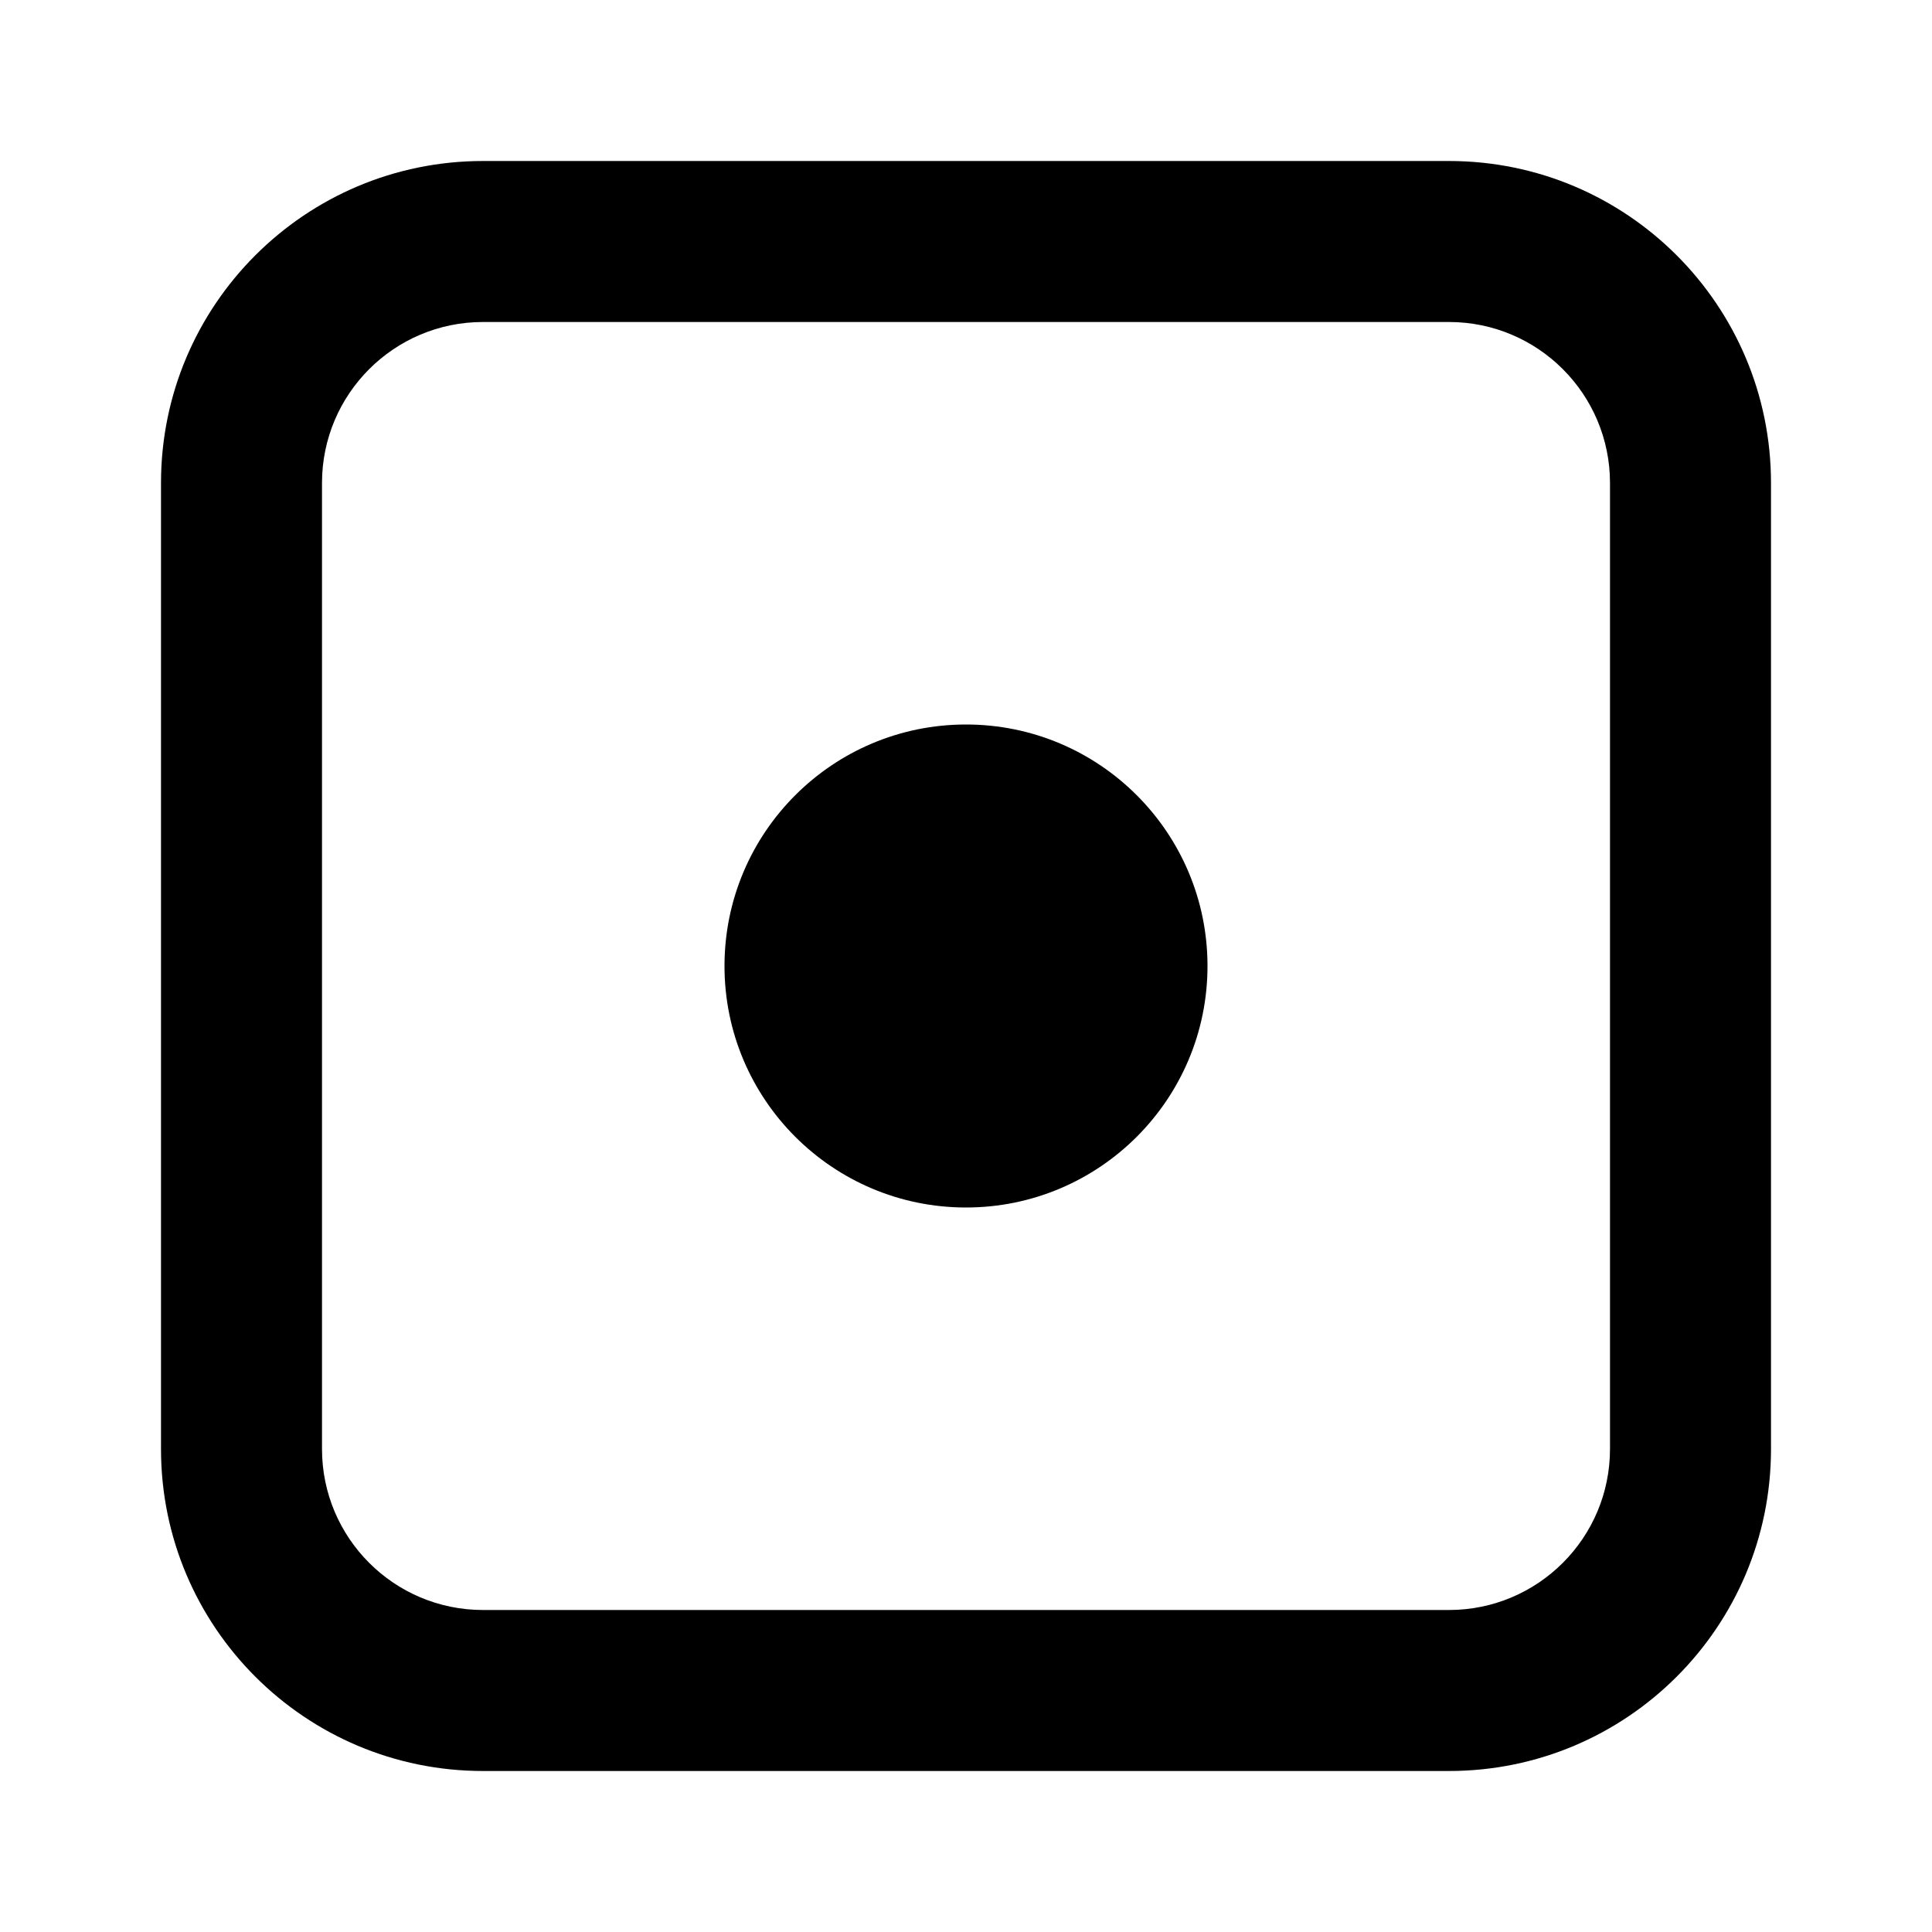
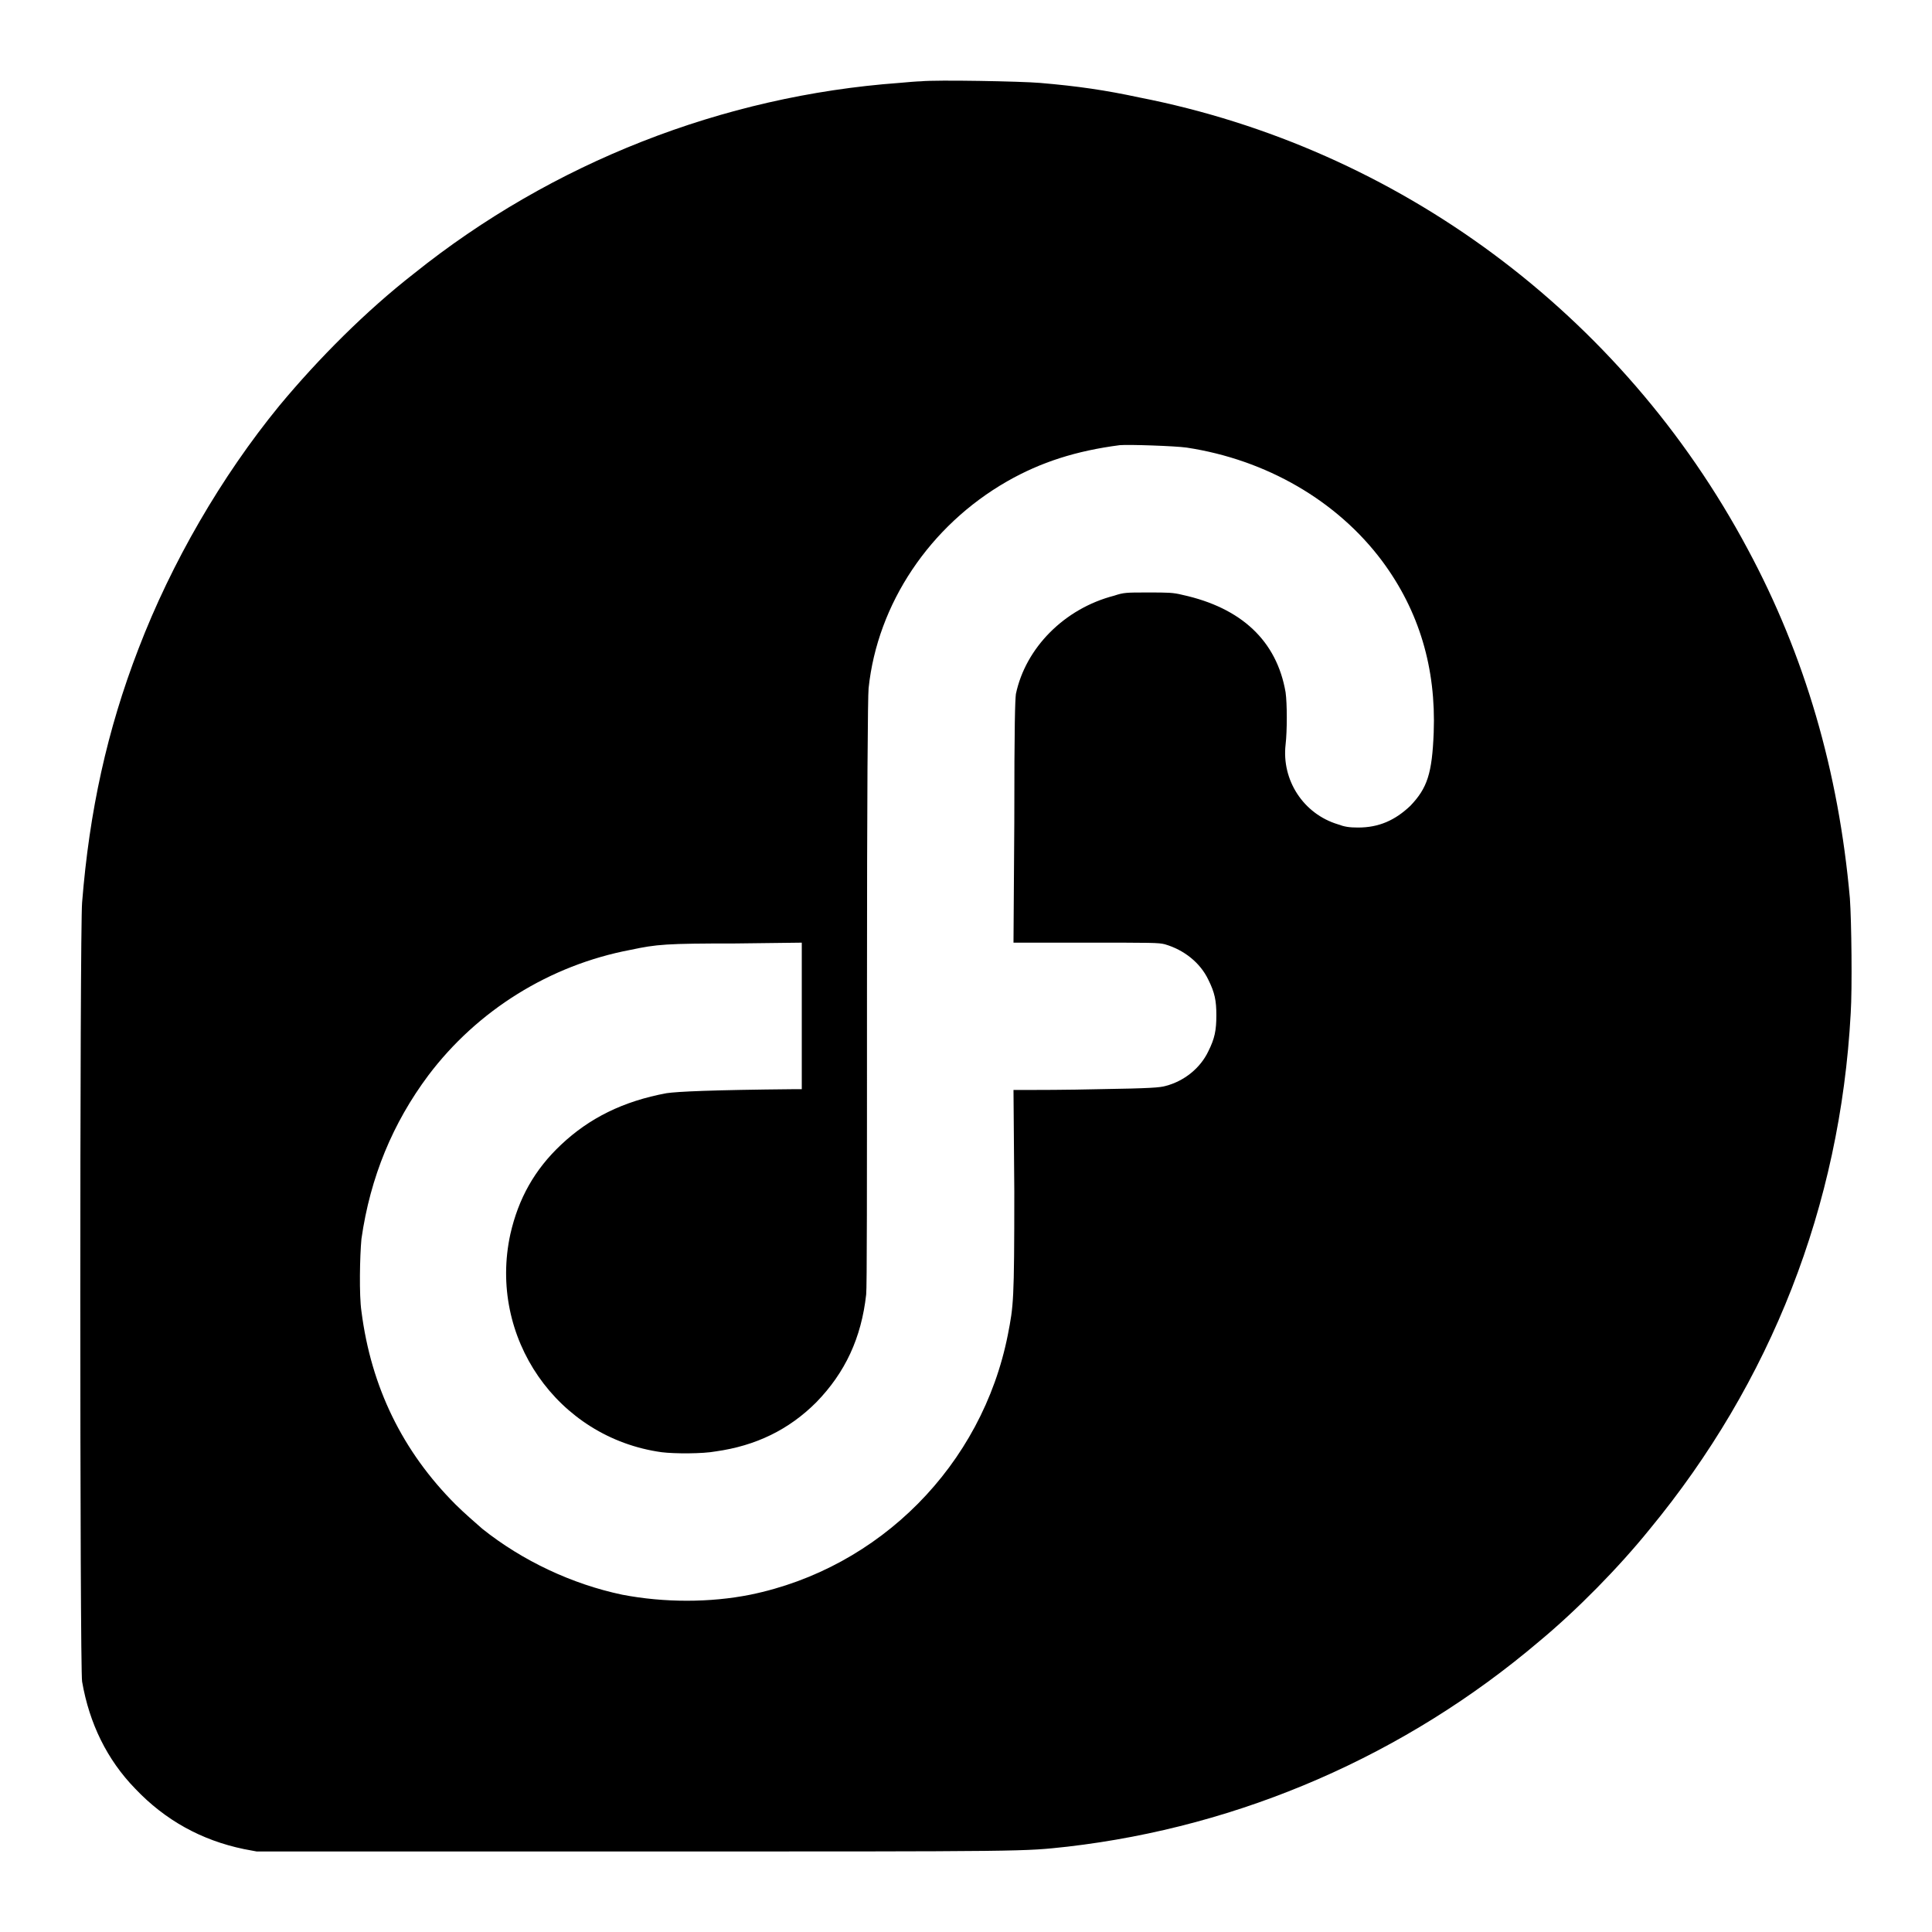
<svg xmlns="http://www.w3.org/2000/svg" width="24" height="24" viewBox="0 0 24 24">
-   <path fill="#000" fill-rule="evenodd" d="M6 2h12a4 4 0 0 1 4 4v12a4 4 0 0 1-4 4H6a4 4 0 0 1-4-4V6a4 4 0 0 1 4-4Zm0 2a2 2 0 0 0-2 2v12a2 2 0 0 0 2 2h12a2 2 0 0 0 2-2V6a2 2 0 0 0-2-2H6Z" />
-   <circle fill="#000" cx="12" cy="12" r="3" />
+   <path fill="#000" d="M11.44 1.01C11.4 1.01 11.28 1.02 11.17 1.03 8.98 1.19 6.86 2.02 5.14 3.4 4.55 3.86 3.96 4.45 3.47 5.04 2.75 5.92 2.13 6.99 1.72 8.06 1.33 9.07 1.11 10.08 1.02 11.21 0.99 11.54 0.99 20.74 1.02 20.89 1.11 21.41 1.33 21.86 1.68 22.22 2.05 22.61 2.5 22.86 3.03 22.97L3.19 23 7.89 23C12.86 23 12.7 23 13.26 22.94 15.42 22.69 17.46 21.8 19.12 20.39 19.59 20 20.11 19.47 20.49 19 22 17.17 22.86 14.98 22.99 12.59 23.01 12.28 23 11.44 22.98 11.16 22.84 9.58 22.42 8.14 21.71 6.82 20.15 3.9 17.37 1.84 14.15 1.21 13.73 1.12 13.39 1.07 12.92 1.03 12.69 1.01 11.63 0.99 11.44 1.01ZM14.74 5.56C15.73 5.71 16.61 6.22 17.17 6.97 17.63 7.59 17.84 8.3 17.81 9.1 17.79 9.61 17.73 9.79 17.52 10.01 17.33 10.19 17.13 10.28 16.87 10.28 16.76 10.28 16.7 10.27 16.62 10.24 16.19 10.11 15.92 9.69 15.97 9.25 15.99 9.08 15.99 8.74 15.97 8.6 15.86 7.96 15.42 7.55 14.69 7.39 14.57 7.36 14.51 7.36 14.26 7.36 13.99 7.36 13.96 7.36 13.84 7.4 13.22 7.56 12.74 8.05 12.62 8.62 12.61 8.7 12.6 8.97 12.6 10.22L12.59 11.71 13.49 11.71C14.32 11.71 14.39 11.71 14.47 11.73 14.71 11.8 14.91 11.96 15.01 12.17 15.09 12.33 15.11 12.43 15.11 12.61 15.11 12.8 15.09 12.9 15.01 13.06 14.91 13.27 14.71 13.43 14.48 13.49 14.41 13.51 14.3 13.52 13.66 13.53 13.25 13.54 12.84 13.54 12.75 13.54L12.59 13.54 12.6 14.8C12.6 16.17 12.59 16.22 12.52 16.58 12.2 18.2 10.93 19.48 9.32 19.81 8.82 19.91 8.25 19.91 7.73 19.81 7.11 19.68 6.49 19.39 5.99 18.99 5.91 18.92 5.76 18.79 5.66 18.69 5 18.03 4.61 17.23 4.49 16.29 4.46 16.09 4.47 15.6 4.49 15.39 4.6 14.62 4.88 13.95 5.32 13.36 5.93 12.55 6.83 11.99 7.83 11.8 8.16 11.73 8.27 11.72 9.14 11.72L9.96 11.71 9.96 12.62 9.96 13.53 9.88 13.53C8.82 13.54 8.42 13.56 8.28 13.58 7.74 13.68 7.32 13.89 6.97 14.22 6.64 14.53 6.44 14.89 6.34 15.33 6.06 16.61 6.92 17.86 8.22 18.04 8.38 18.06 8.73 18.06 8.89 18.03 9.39 17.96 9.8 17.76 10.14 17.42 10.5 17.05 10.7 16.62 10.76 16.08 10.77 15.99 10.77 14.8 10.77 12.32 10.77 9.86 10.78 8.64 10.79 8.55 10.9 7.5 11.55 6.53 12.51 5.98 12.93 5.74 13.37 5.6 13.91 5.53 14.02 5.52 14.6 5.54 14.74 5.56Z" />
</svg>
